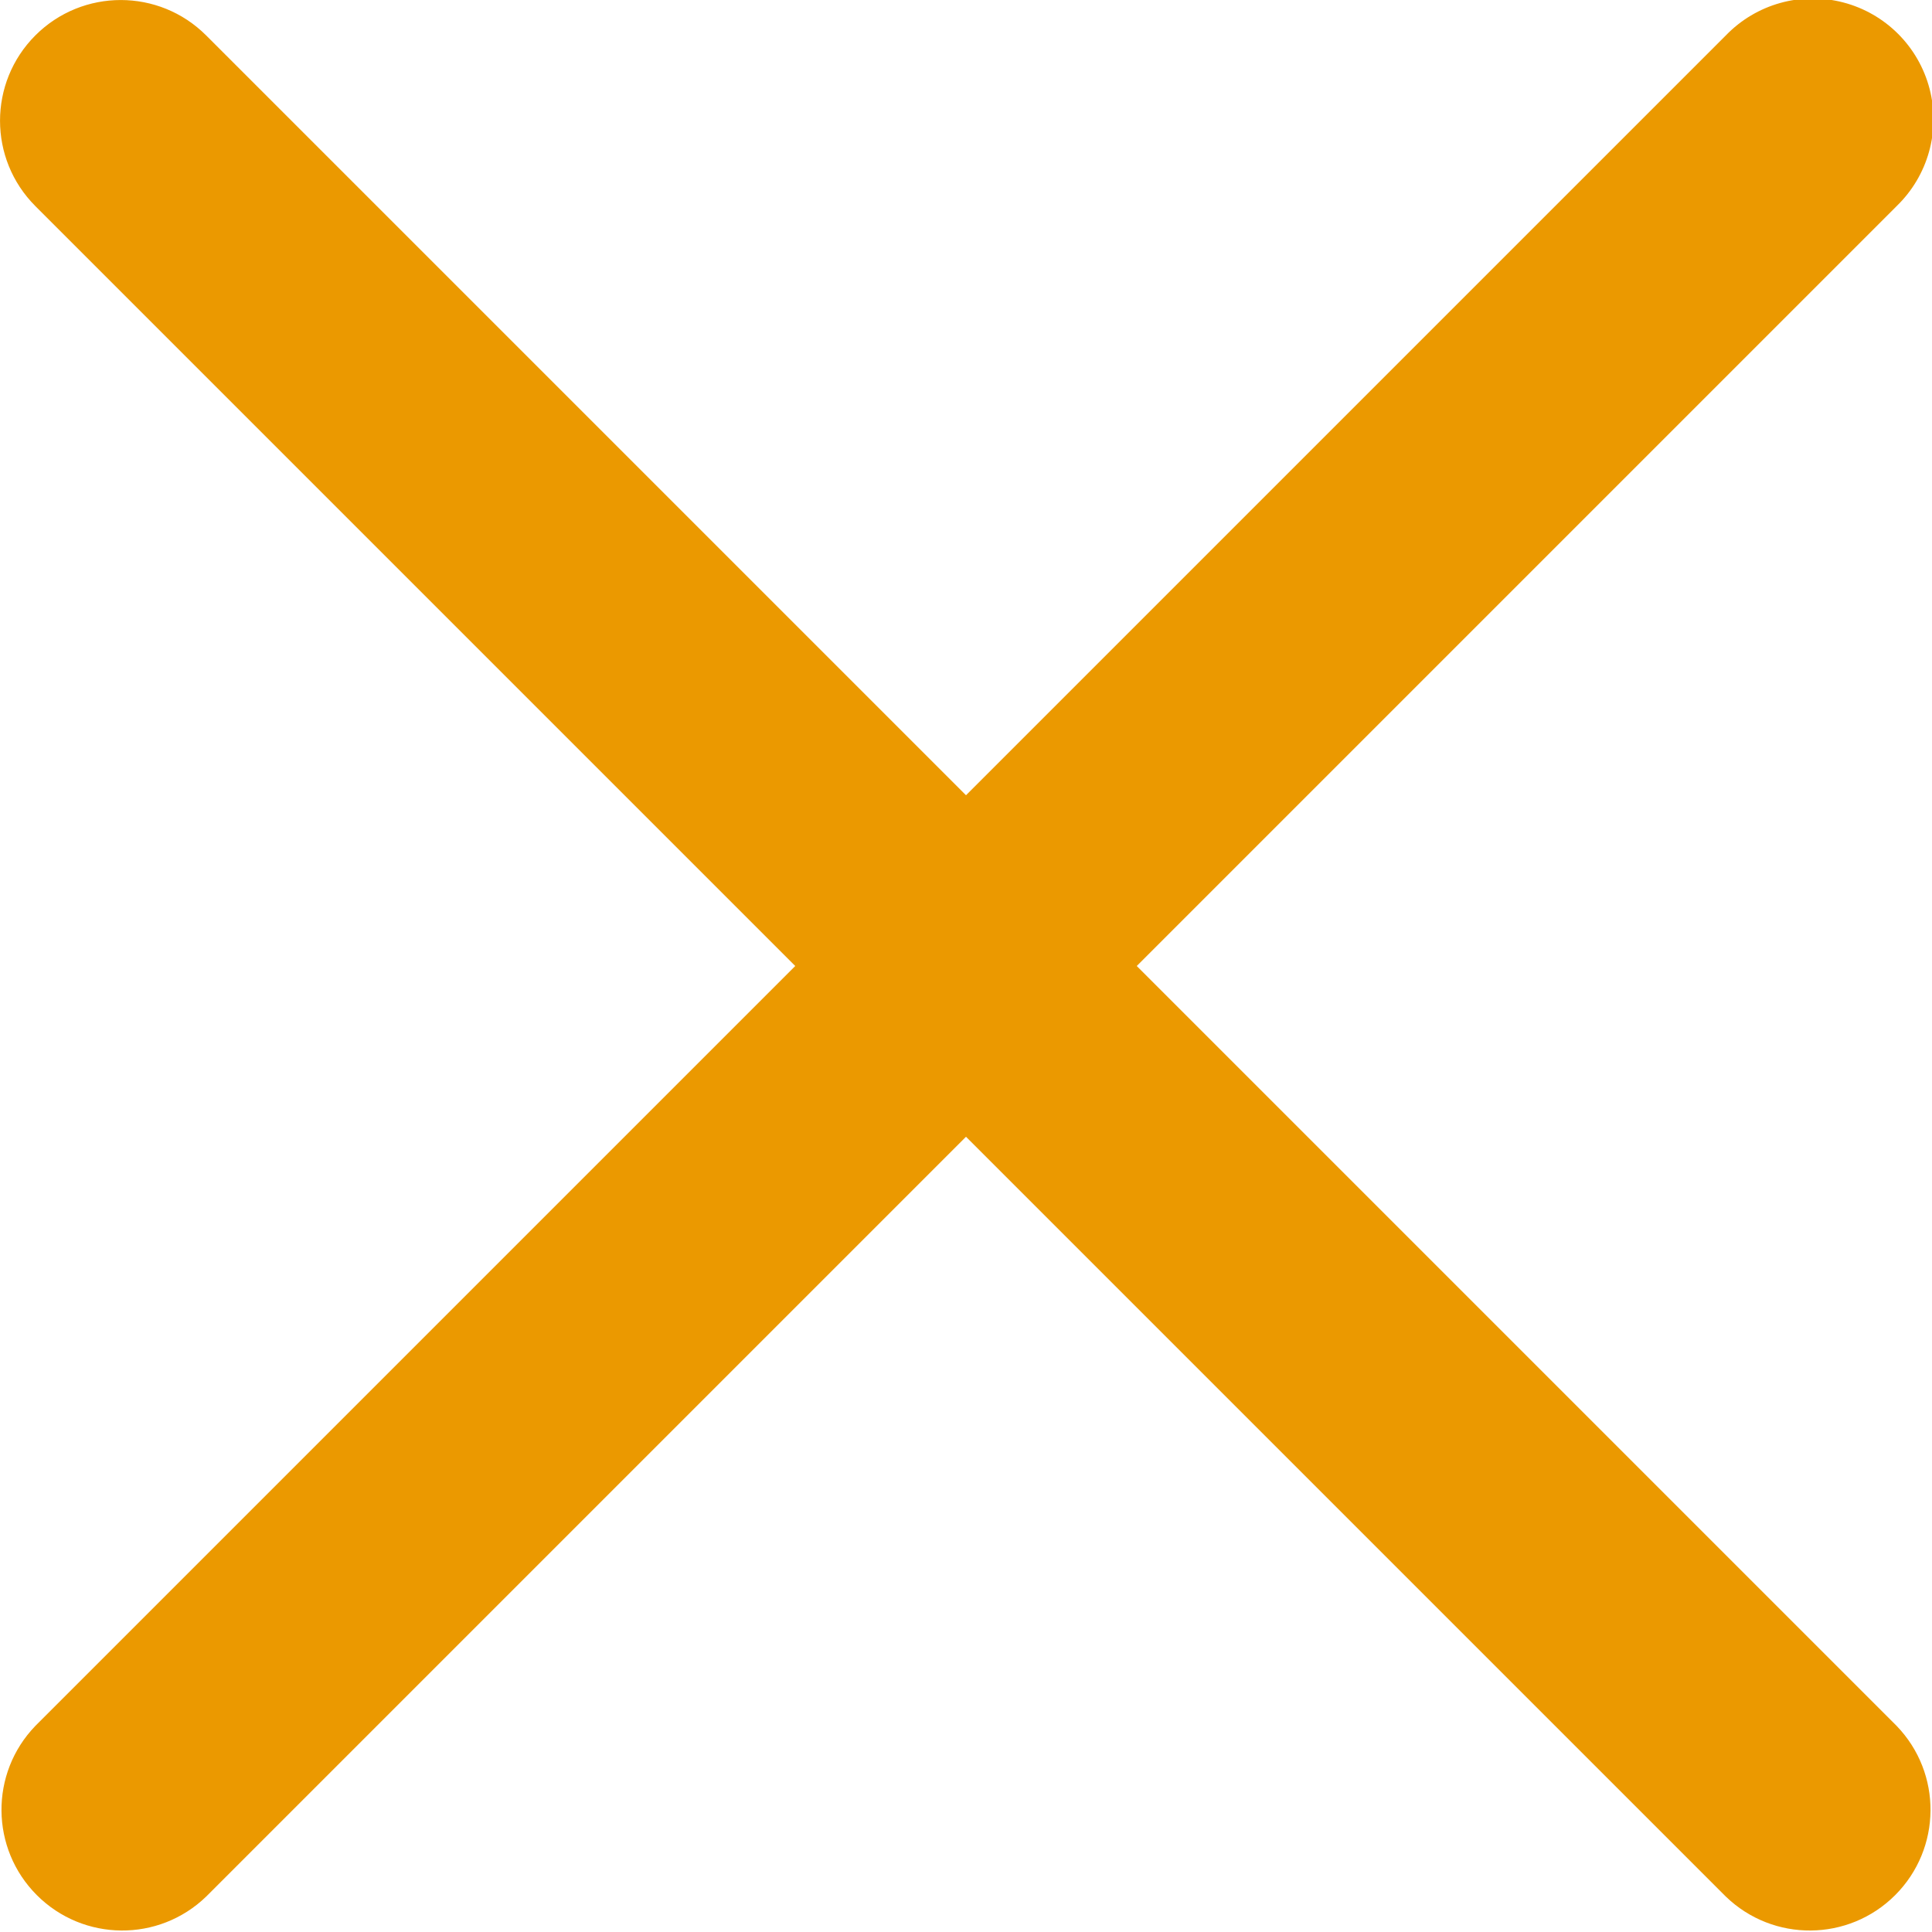
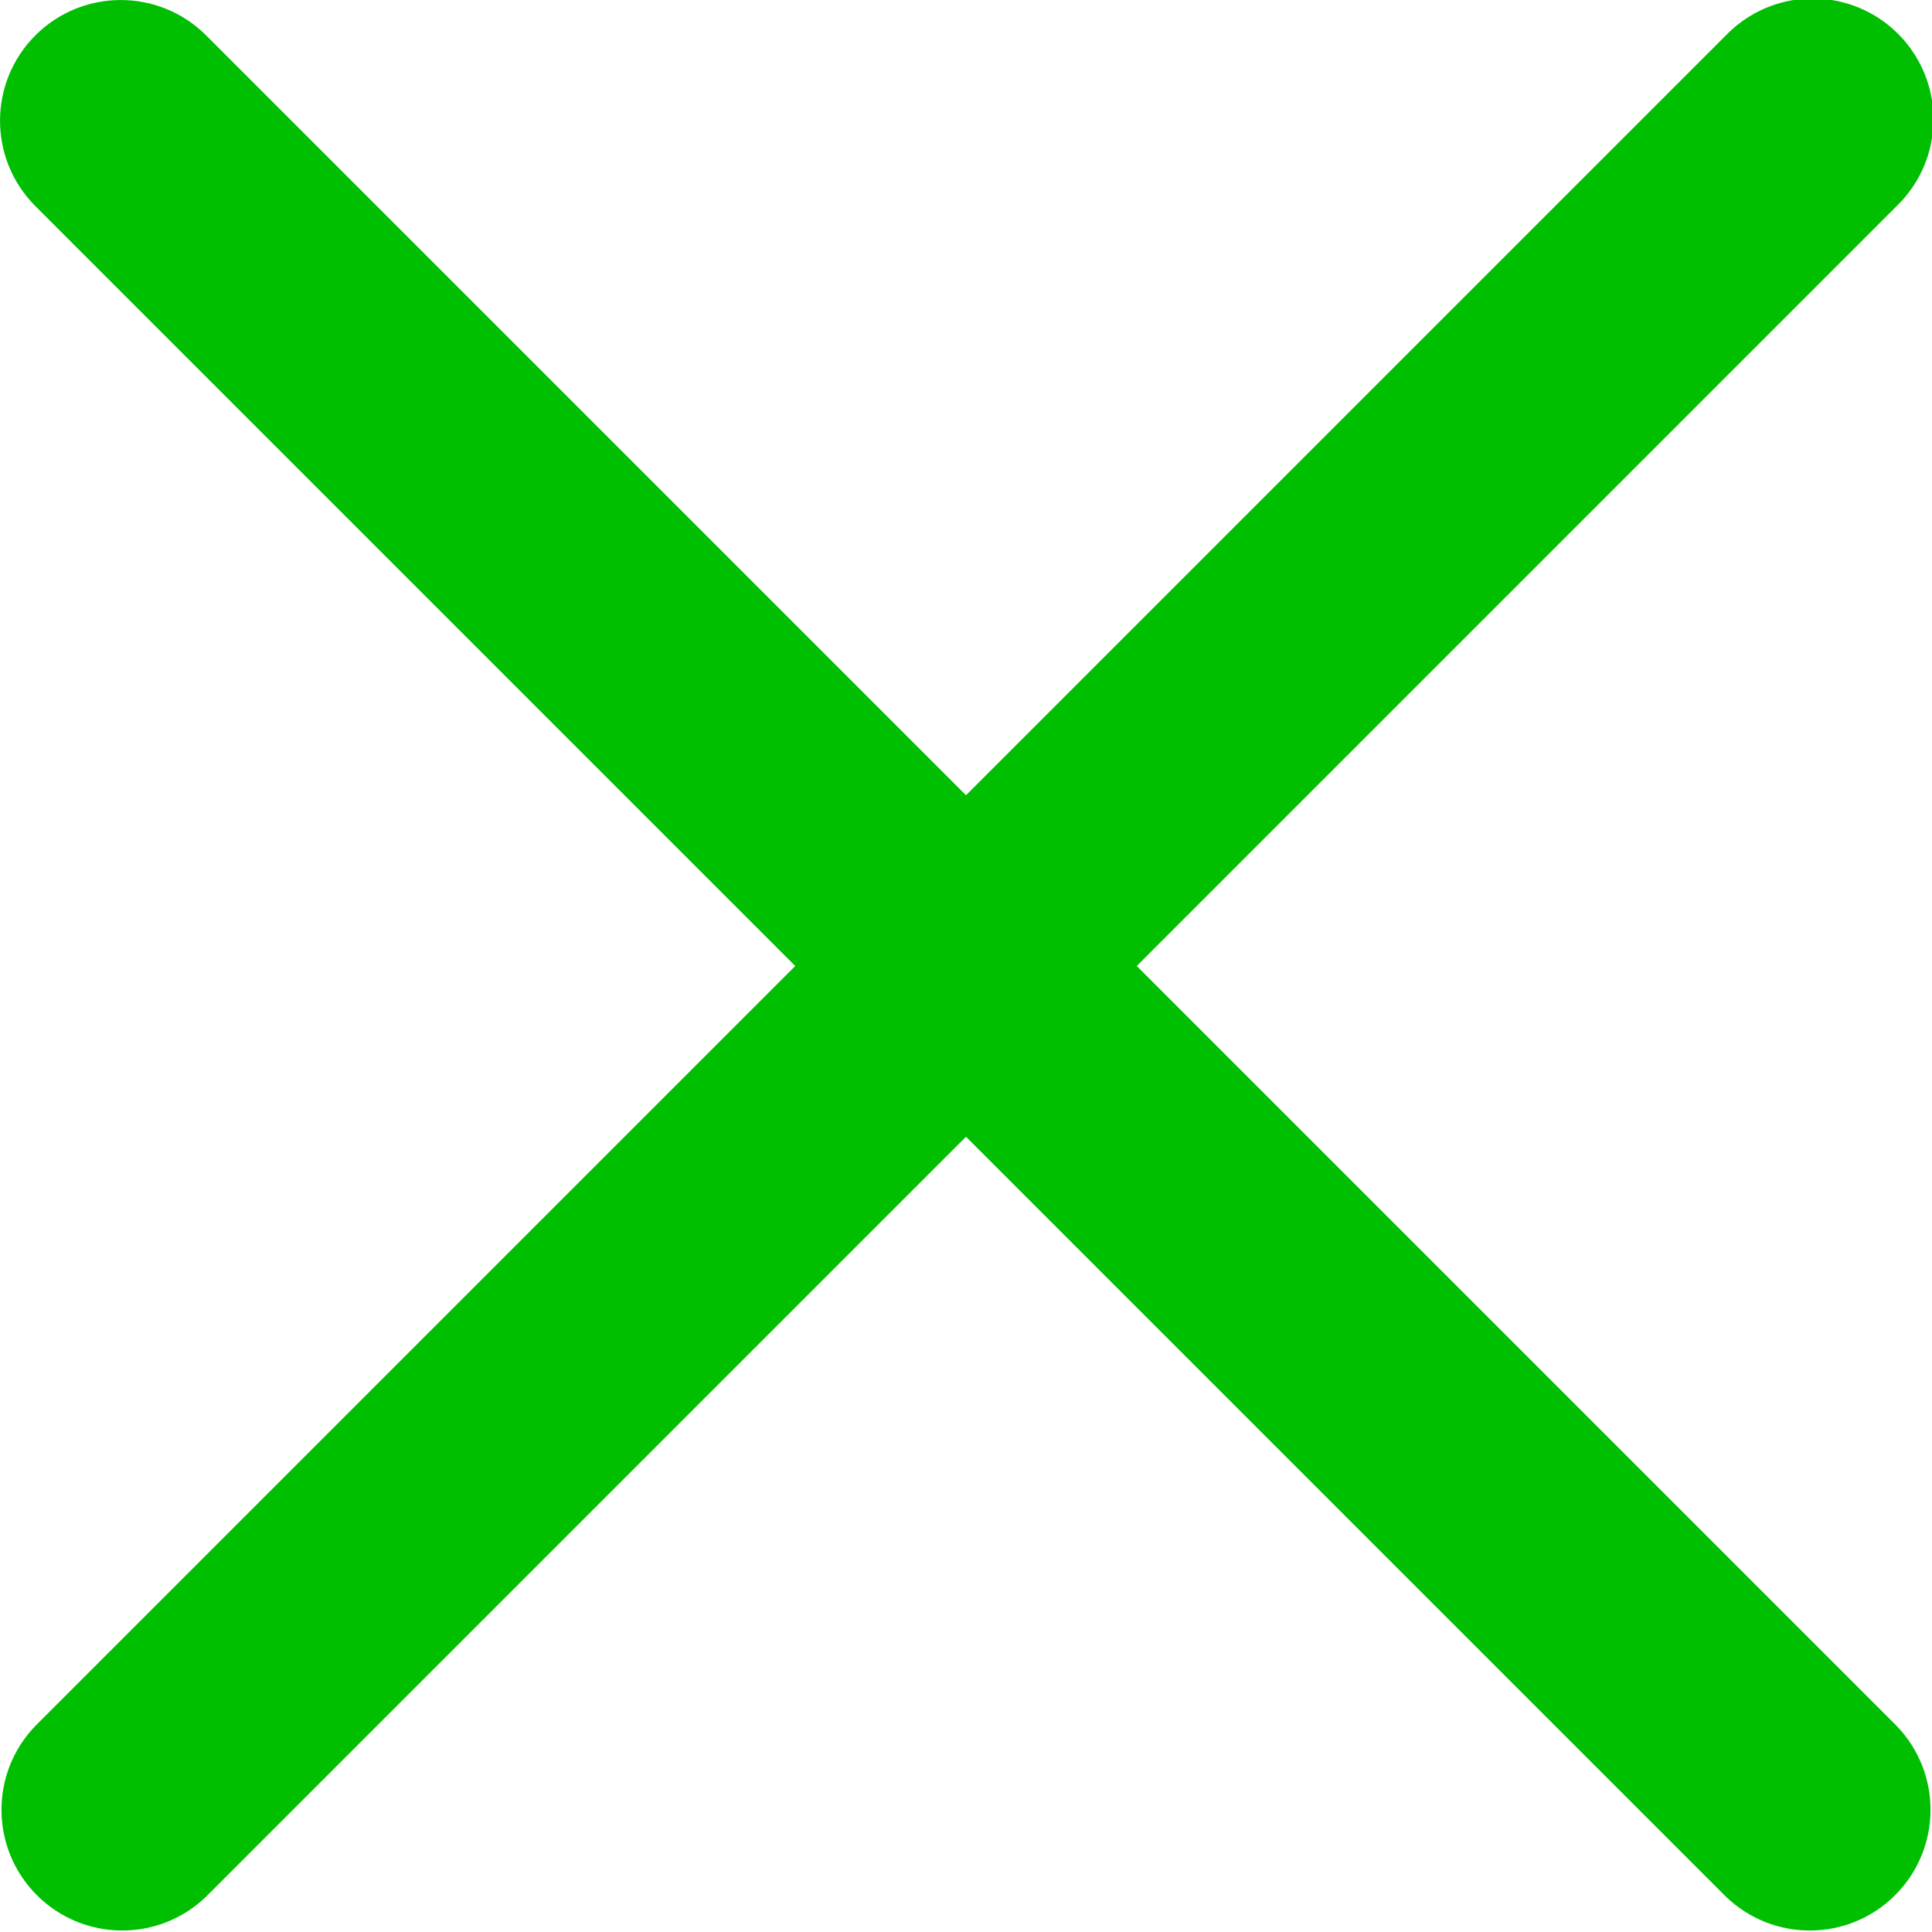
- <svg xmlns="http://www.w3.org/2000/svg" viewBox="0 0 16 16" fill="#EB9900">
+ <svg xmlns="http://www.w3.org/2000/svg" viewBox="0 0 16 16" fill="#00BF00">
  <path d="M.293.293a1 1 0 0 1 1.414 0L8 6.586 14.293.293a1 1 0 1 1 1.414 1.414L9.414 8l6.293 6.293a1 1 0 0 1-1.414 1.414L8 9.414l-6.293 6.293a1 1 0 0 1-1.414-1.414L6.586 8 .293 1.707a1 1 0 0 1 0-1.414z" />
</svg>
